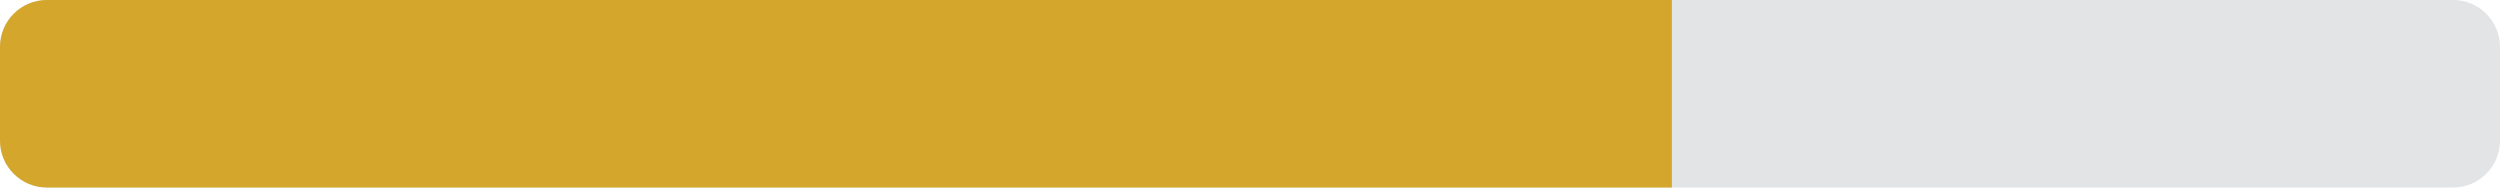
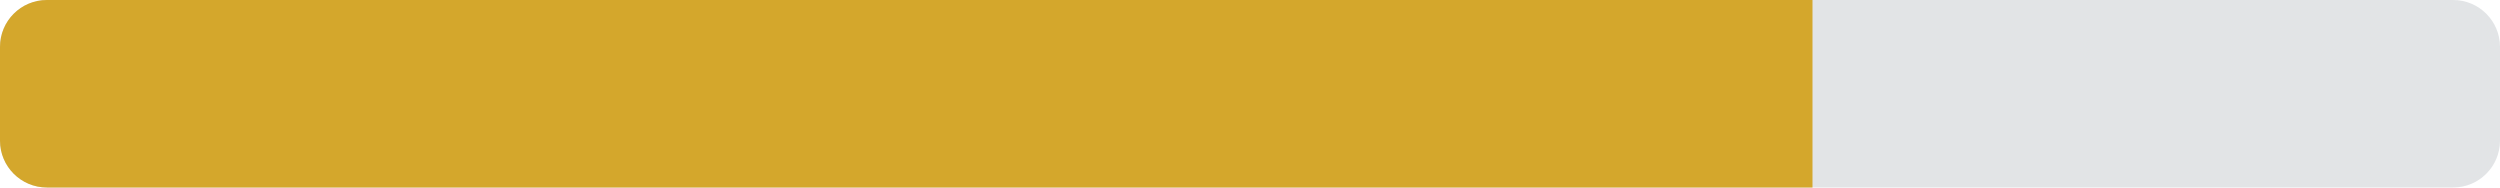
- <svg xmlns="http://www.w3.org/2000/svg" width="160" height="12" viewBox="0 0 160 12" role="img" aria-label="azure avm-res-app-managedenvironment: 48 of 72 variables covered (partial)">
+ <svg xmlns="http://www.w3.org/2000/svg" width="160" height="12" viewBox="0 0 160 12" role="img" aria-label="azure avm-res-app-managedenvironment: 52 of 72 variables covered (partial)">
  <clipPath id="r">
    <rect width="160" height="12" rx="3" />
  </clipPath>
  <g clip-path="url(#r)">
    <rect width="160" height="12" fill="#8c959f" fill-opacity="0.25" />
-     <rect width="107" height="12" fill="#d4a72c" />
+     <rect width="116" height="12" fill="#d4a72c" />
  </g>
</svg>
